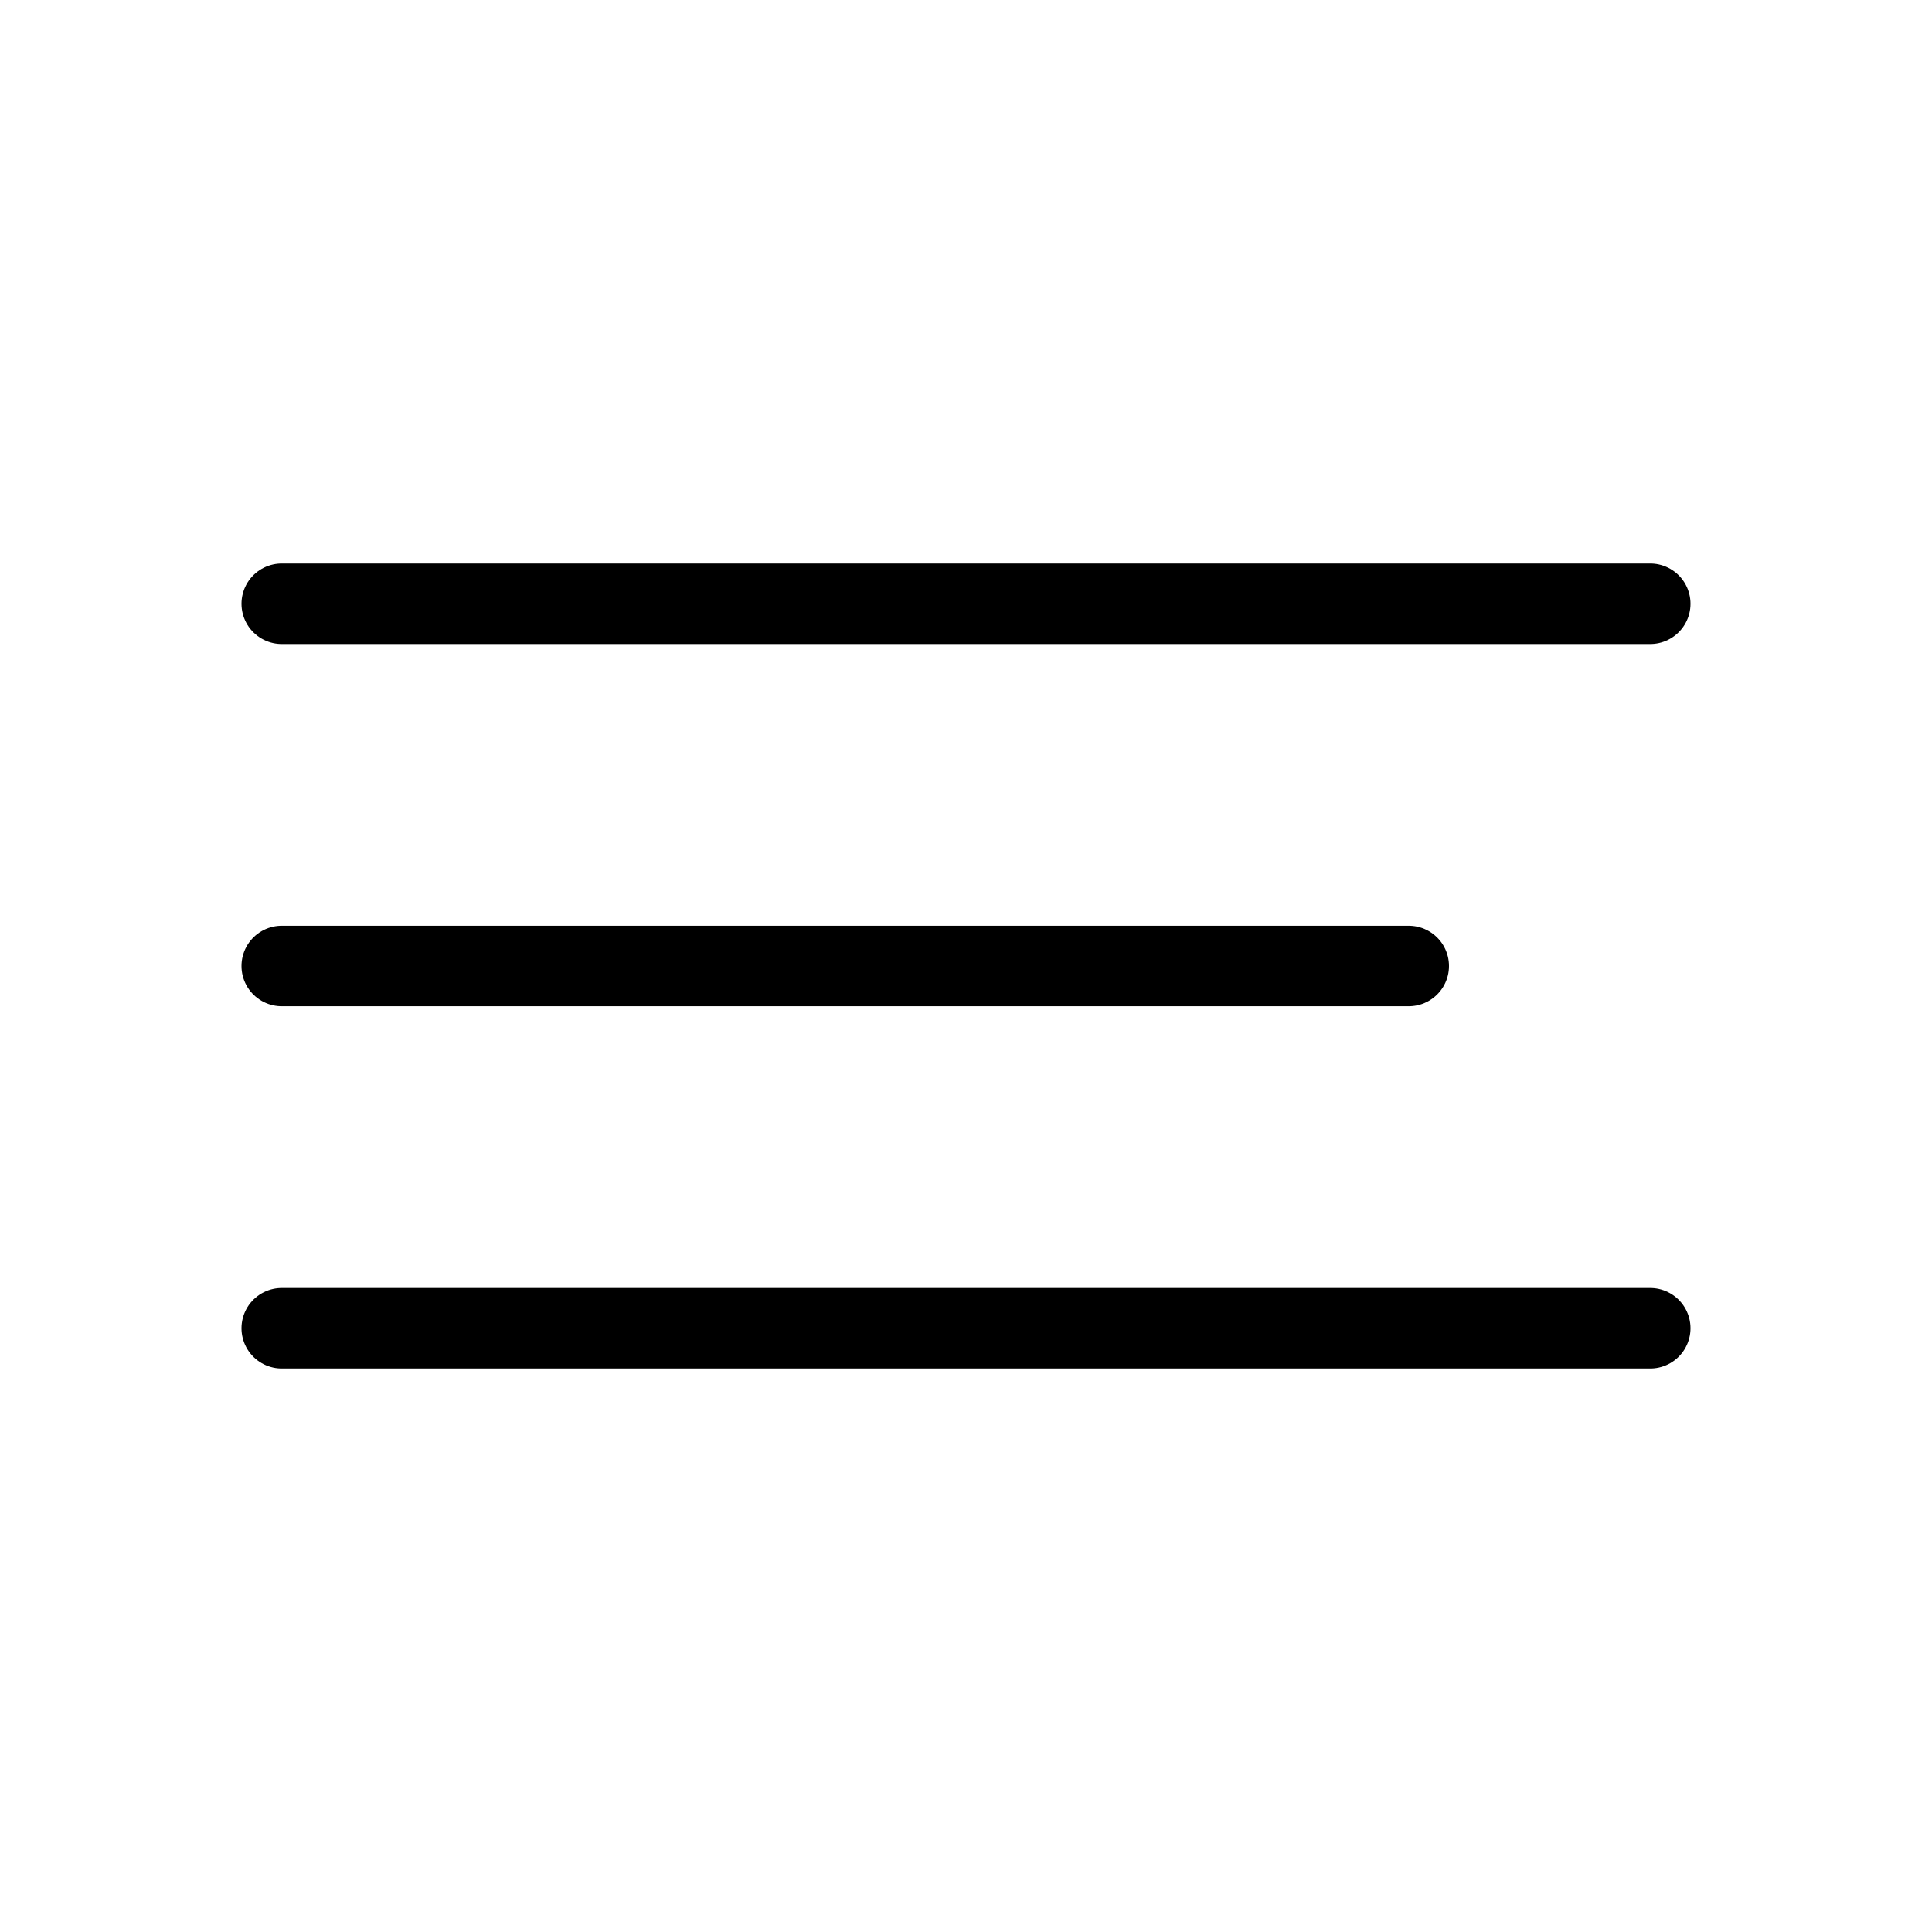
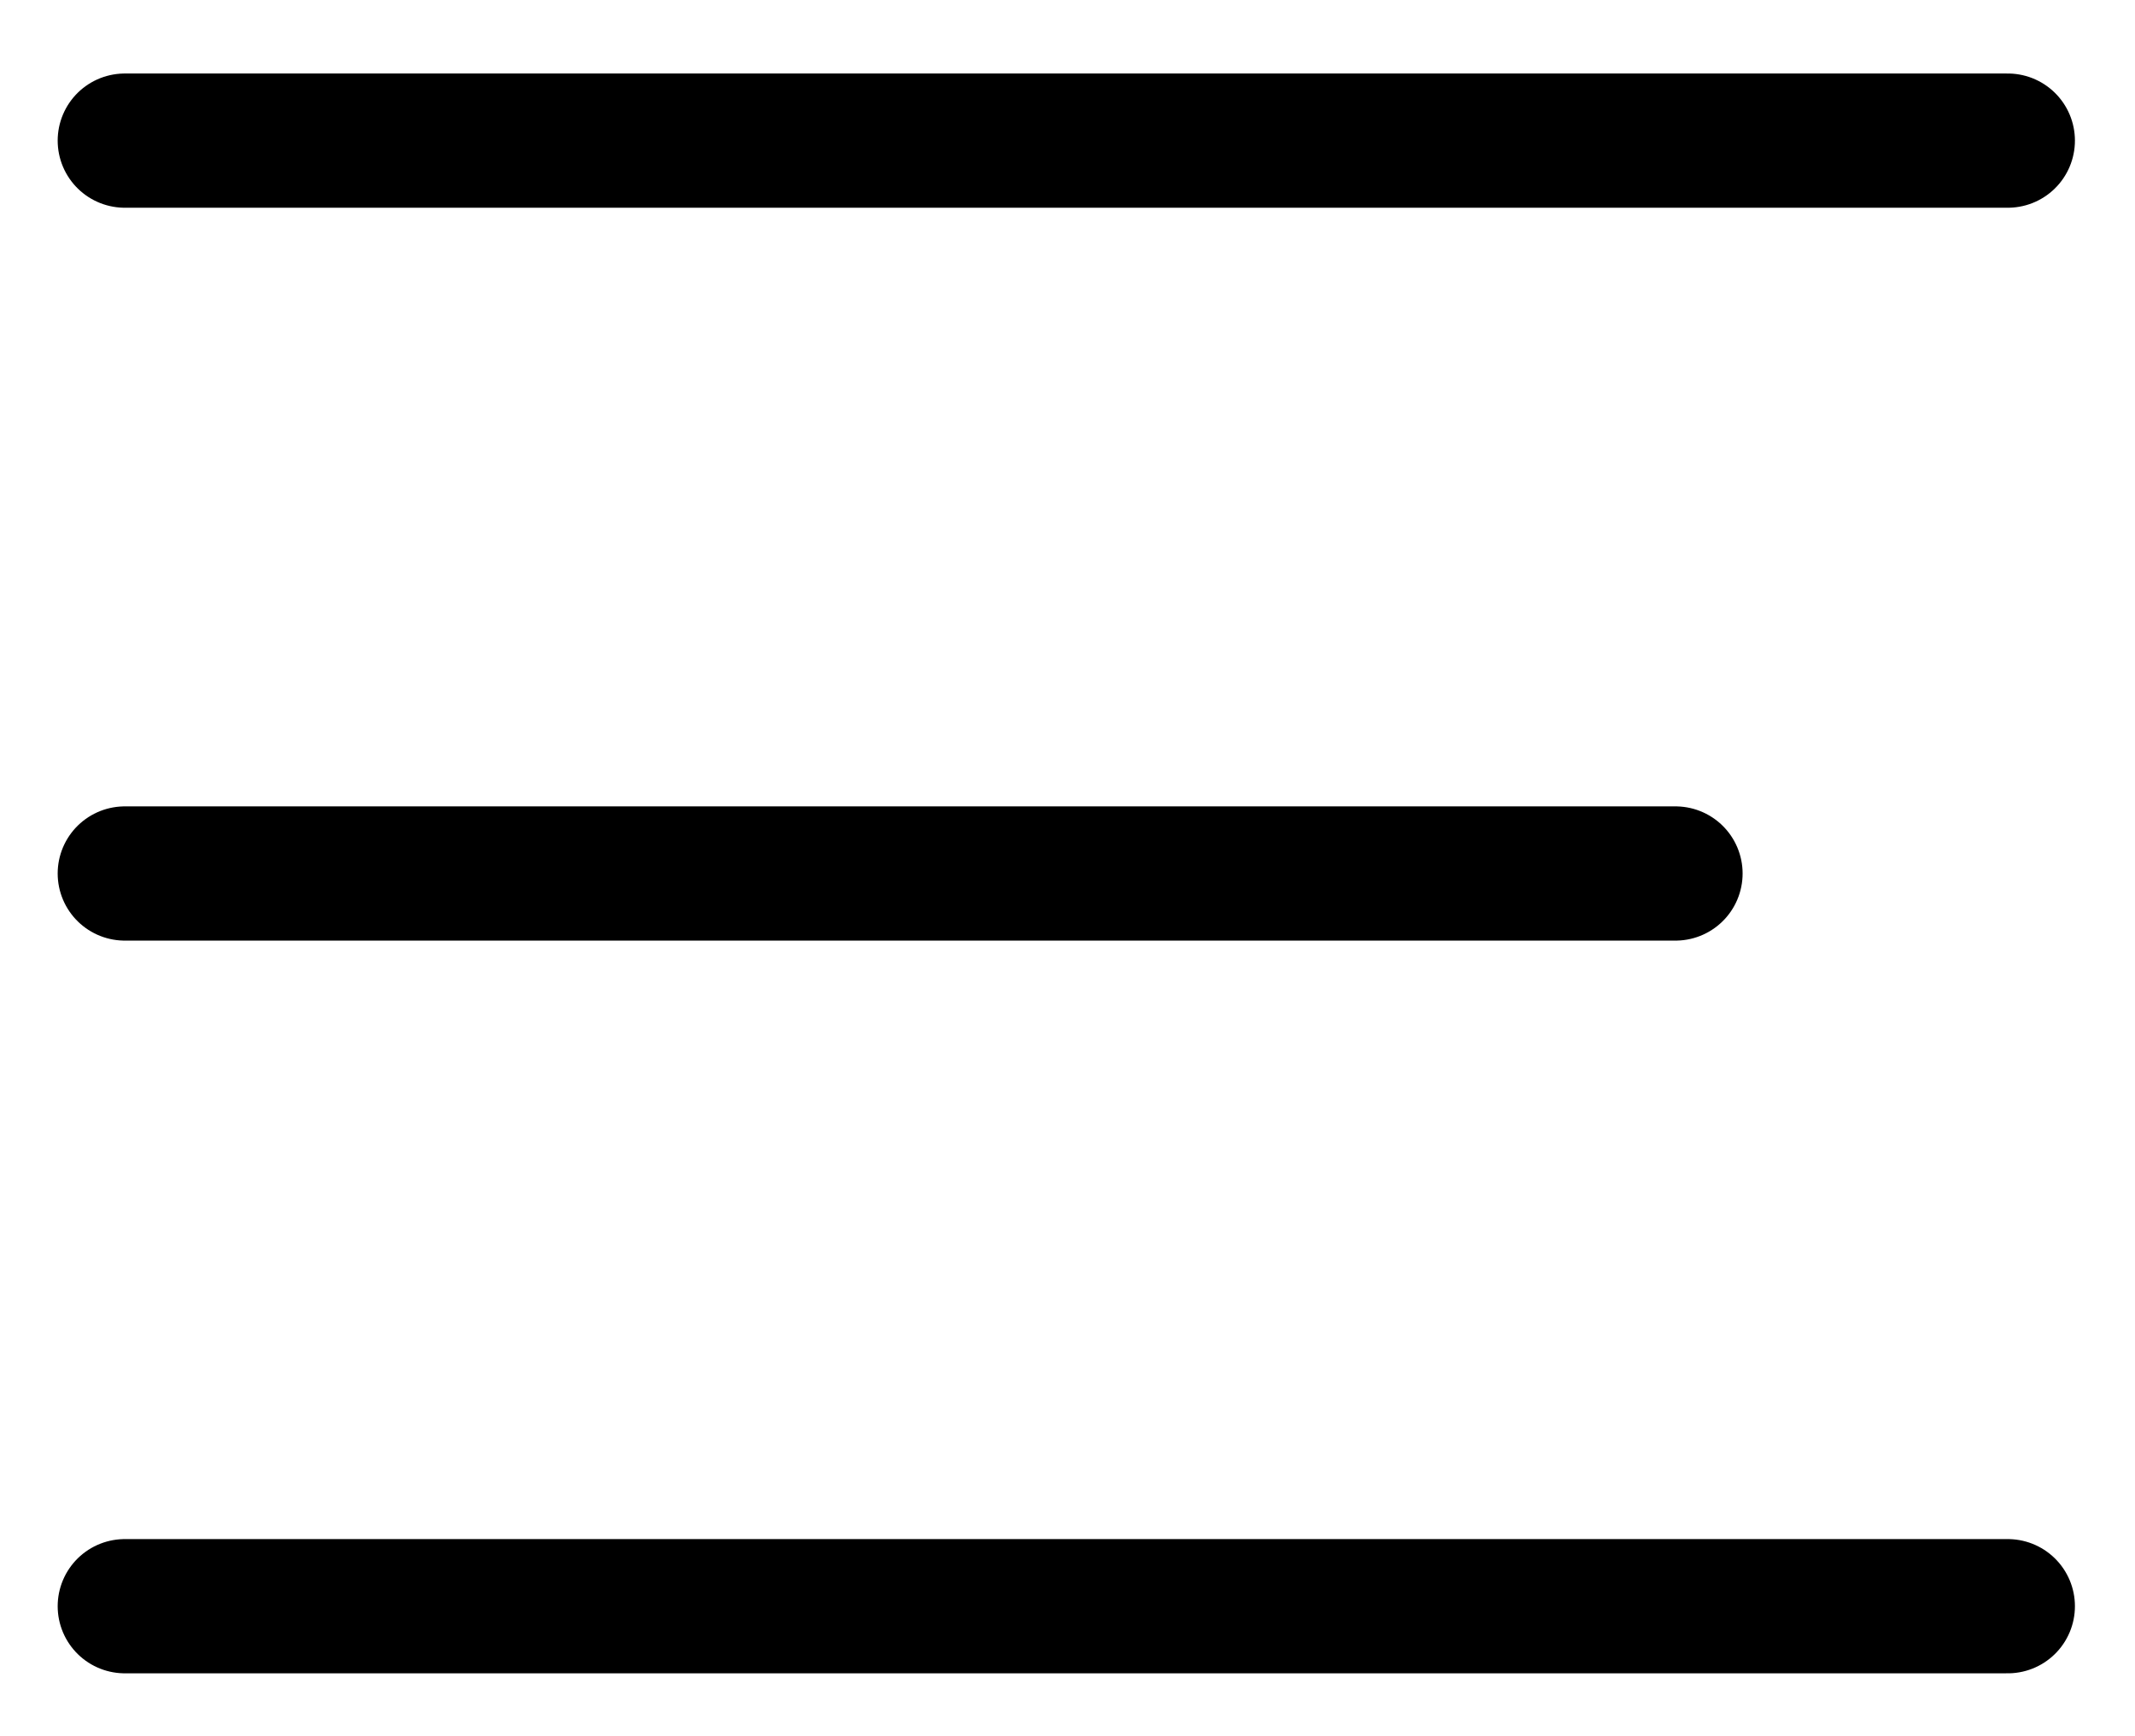
- <svg xmlns="http://www.w3.org/2000/svg" data-v-52a72b4a="" fill="#000" viewBox="0 0 24 24" stroke="#000" style="--darkreader-inline-stroke: currentColor;" data-darkreader-inline-stroke="">
-   <path stroke-linecap="round" d="M3.5 7.5h17M3.5 12h14M3.5 16.5h17" />
+ <svg xmlns="http://www.w3.org/2000/svg" id="svg1" version="1.1" data-darkreader-inline-stroke="" style="max-height: 500px; --darkreader-inline-fill: #000000; --darkreader-inline-stroke: #e8e6e3;" stroke="#000" viewBox="0 0 13.344 10.848" fill="#000" data-v-52a72b4a="" data-darkreader-inline-fill="" width="13.344" height="10.848">
+   <defs id="defs1" />
+   <path style="stroke-width:0.839" id="path1" d="M 0.78,0.879 H 12.549 M 0.78,5.46 H 10.472 M 0.78,10.04 H 12.549" stroke-linecap="round" />
</svg>
